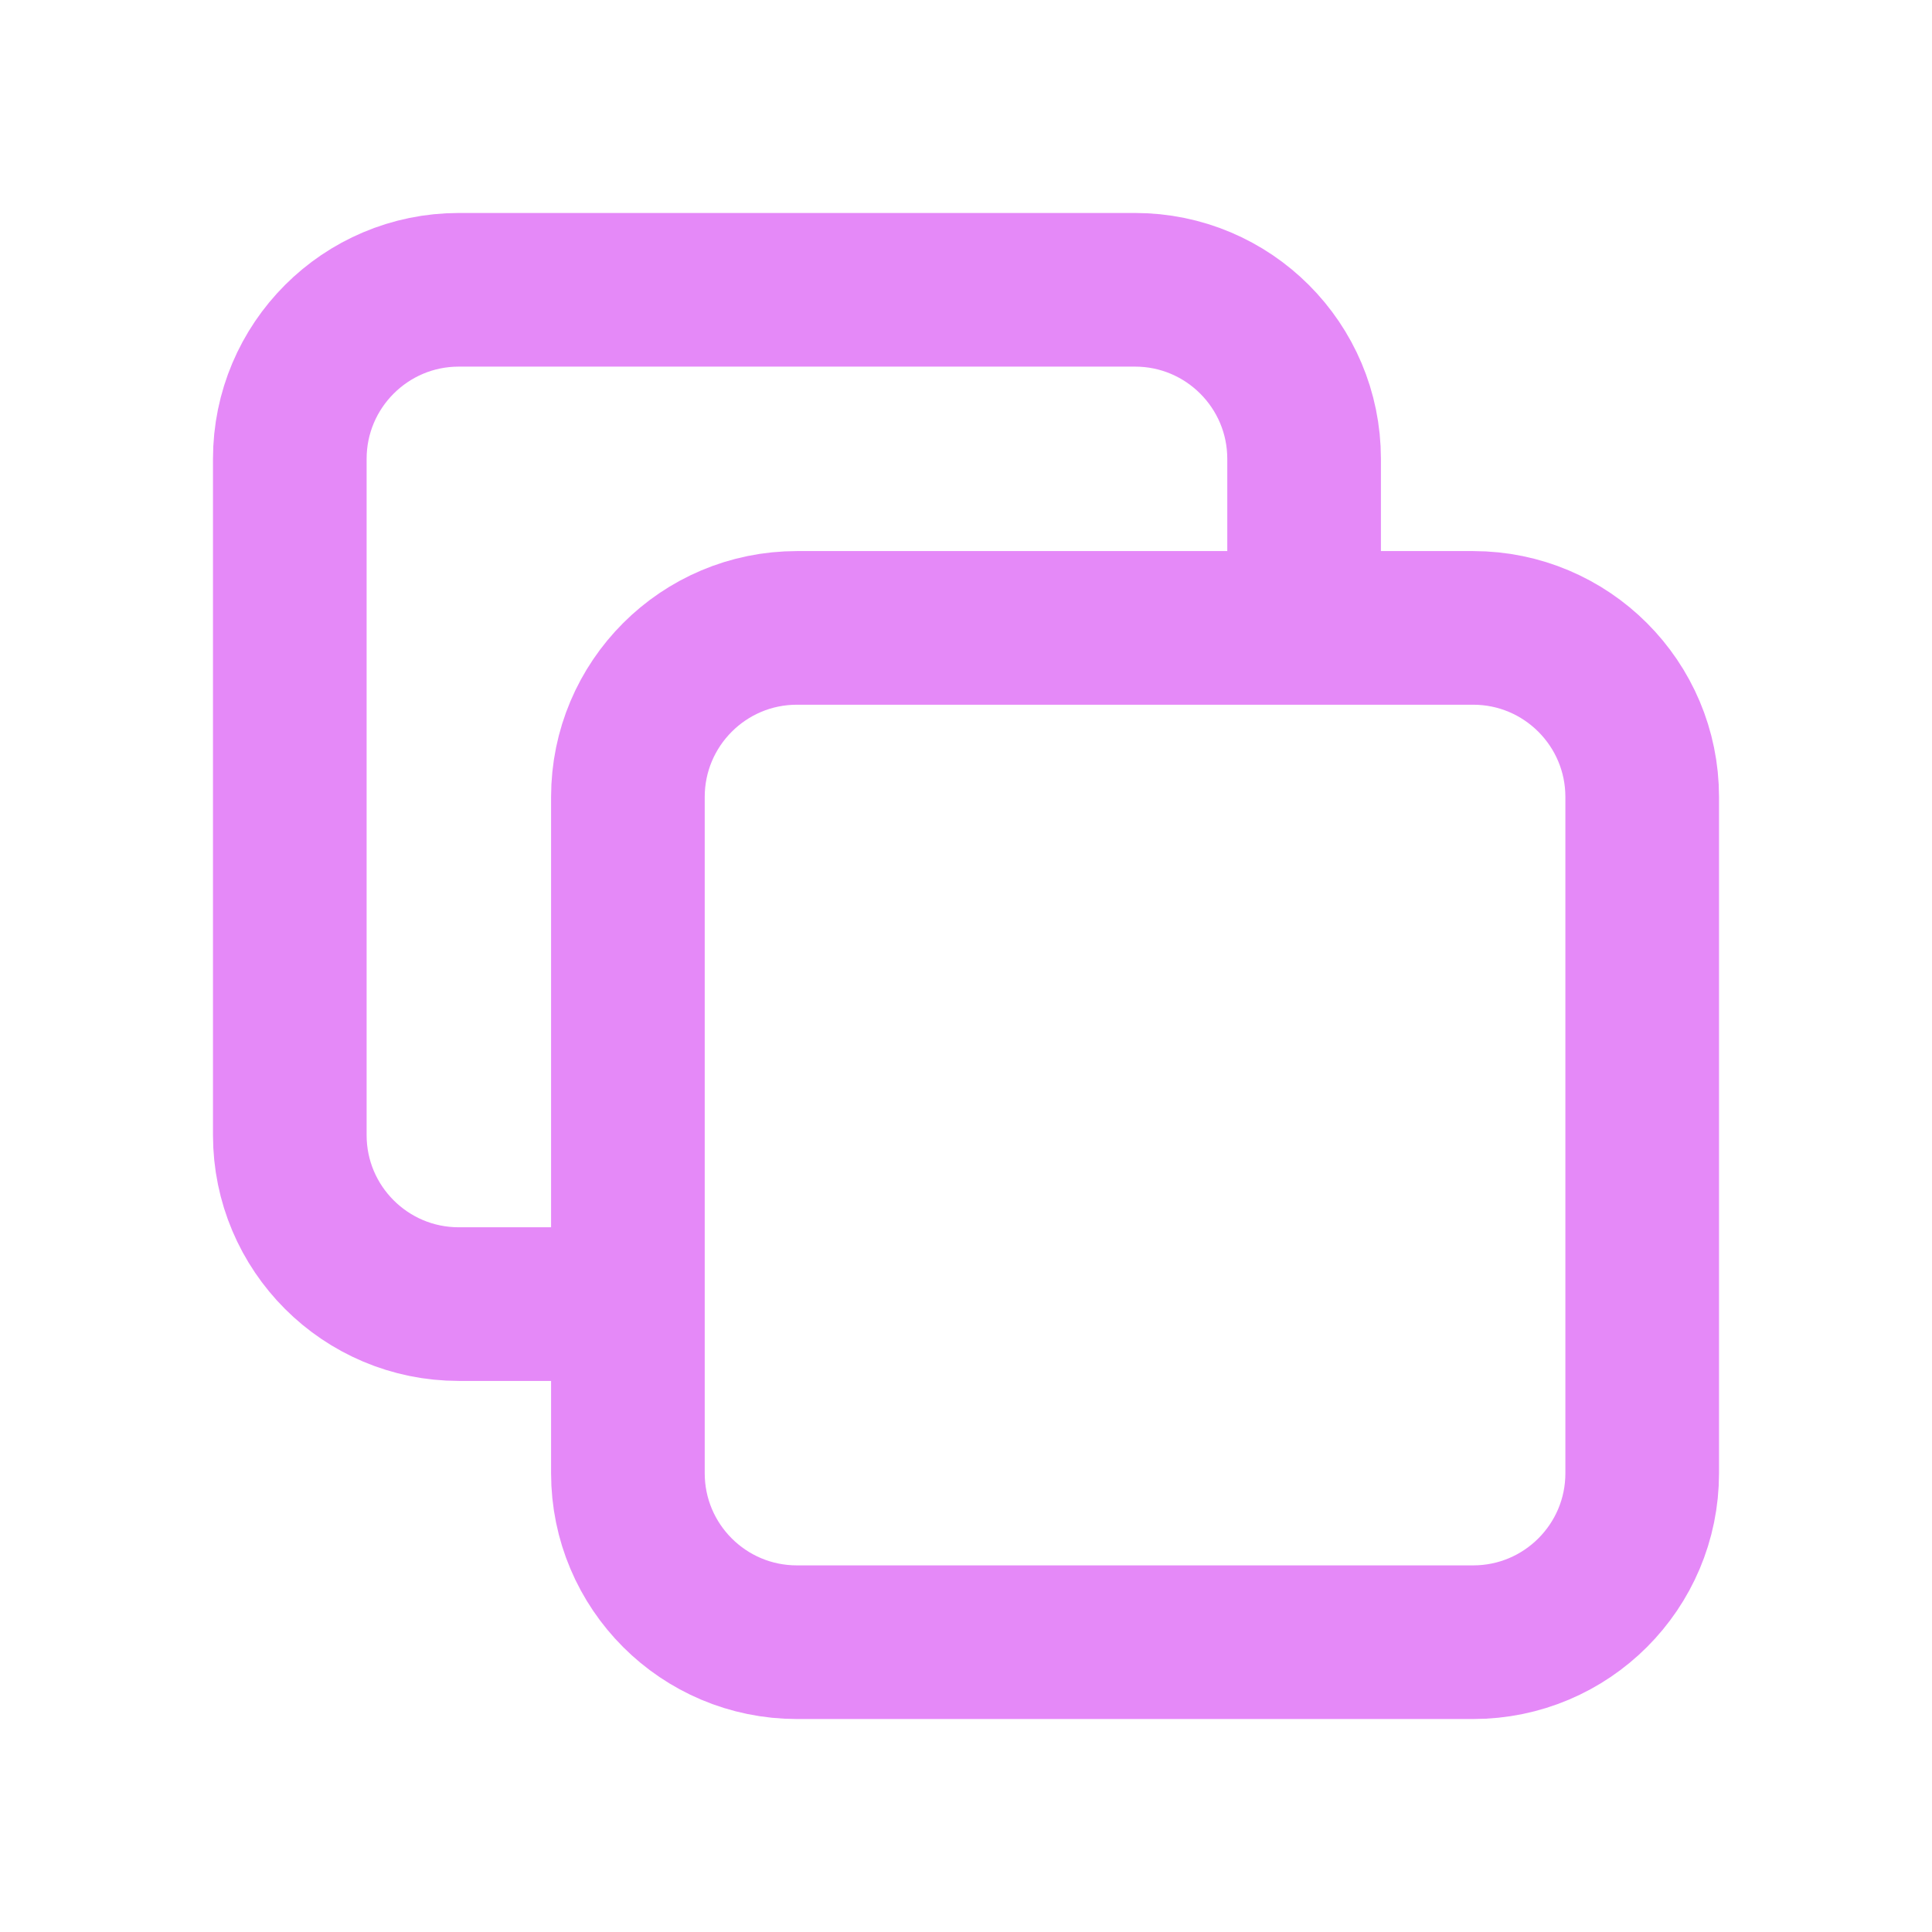
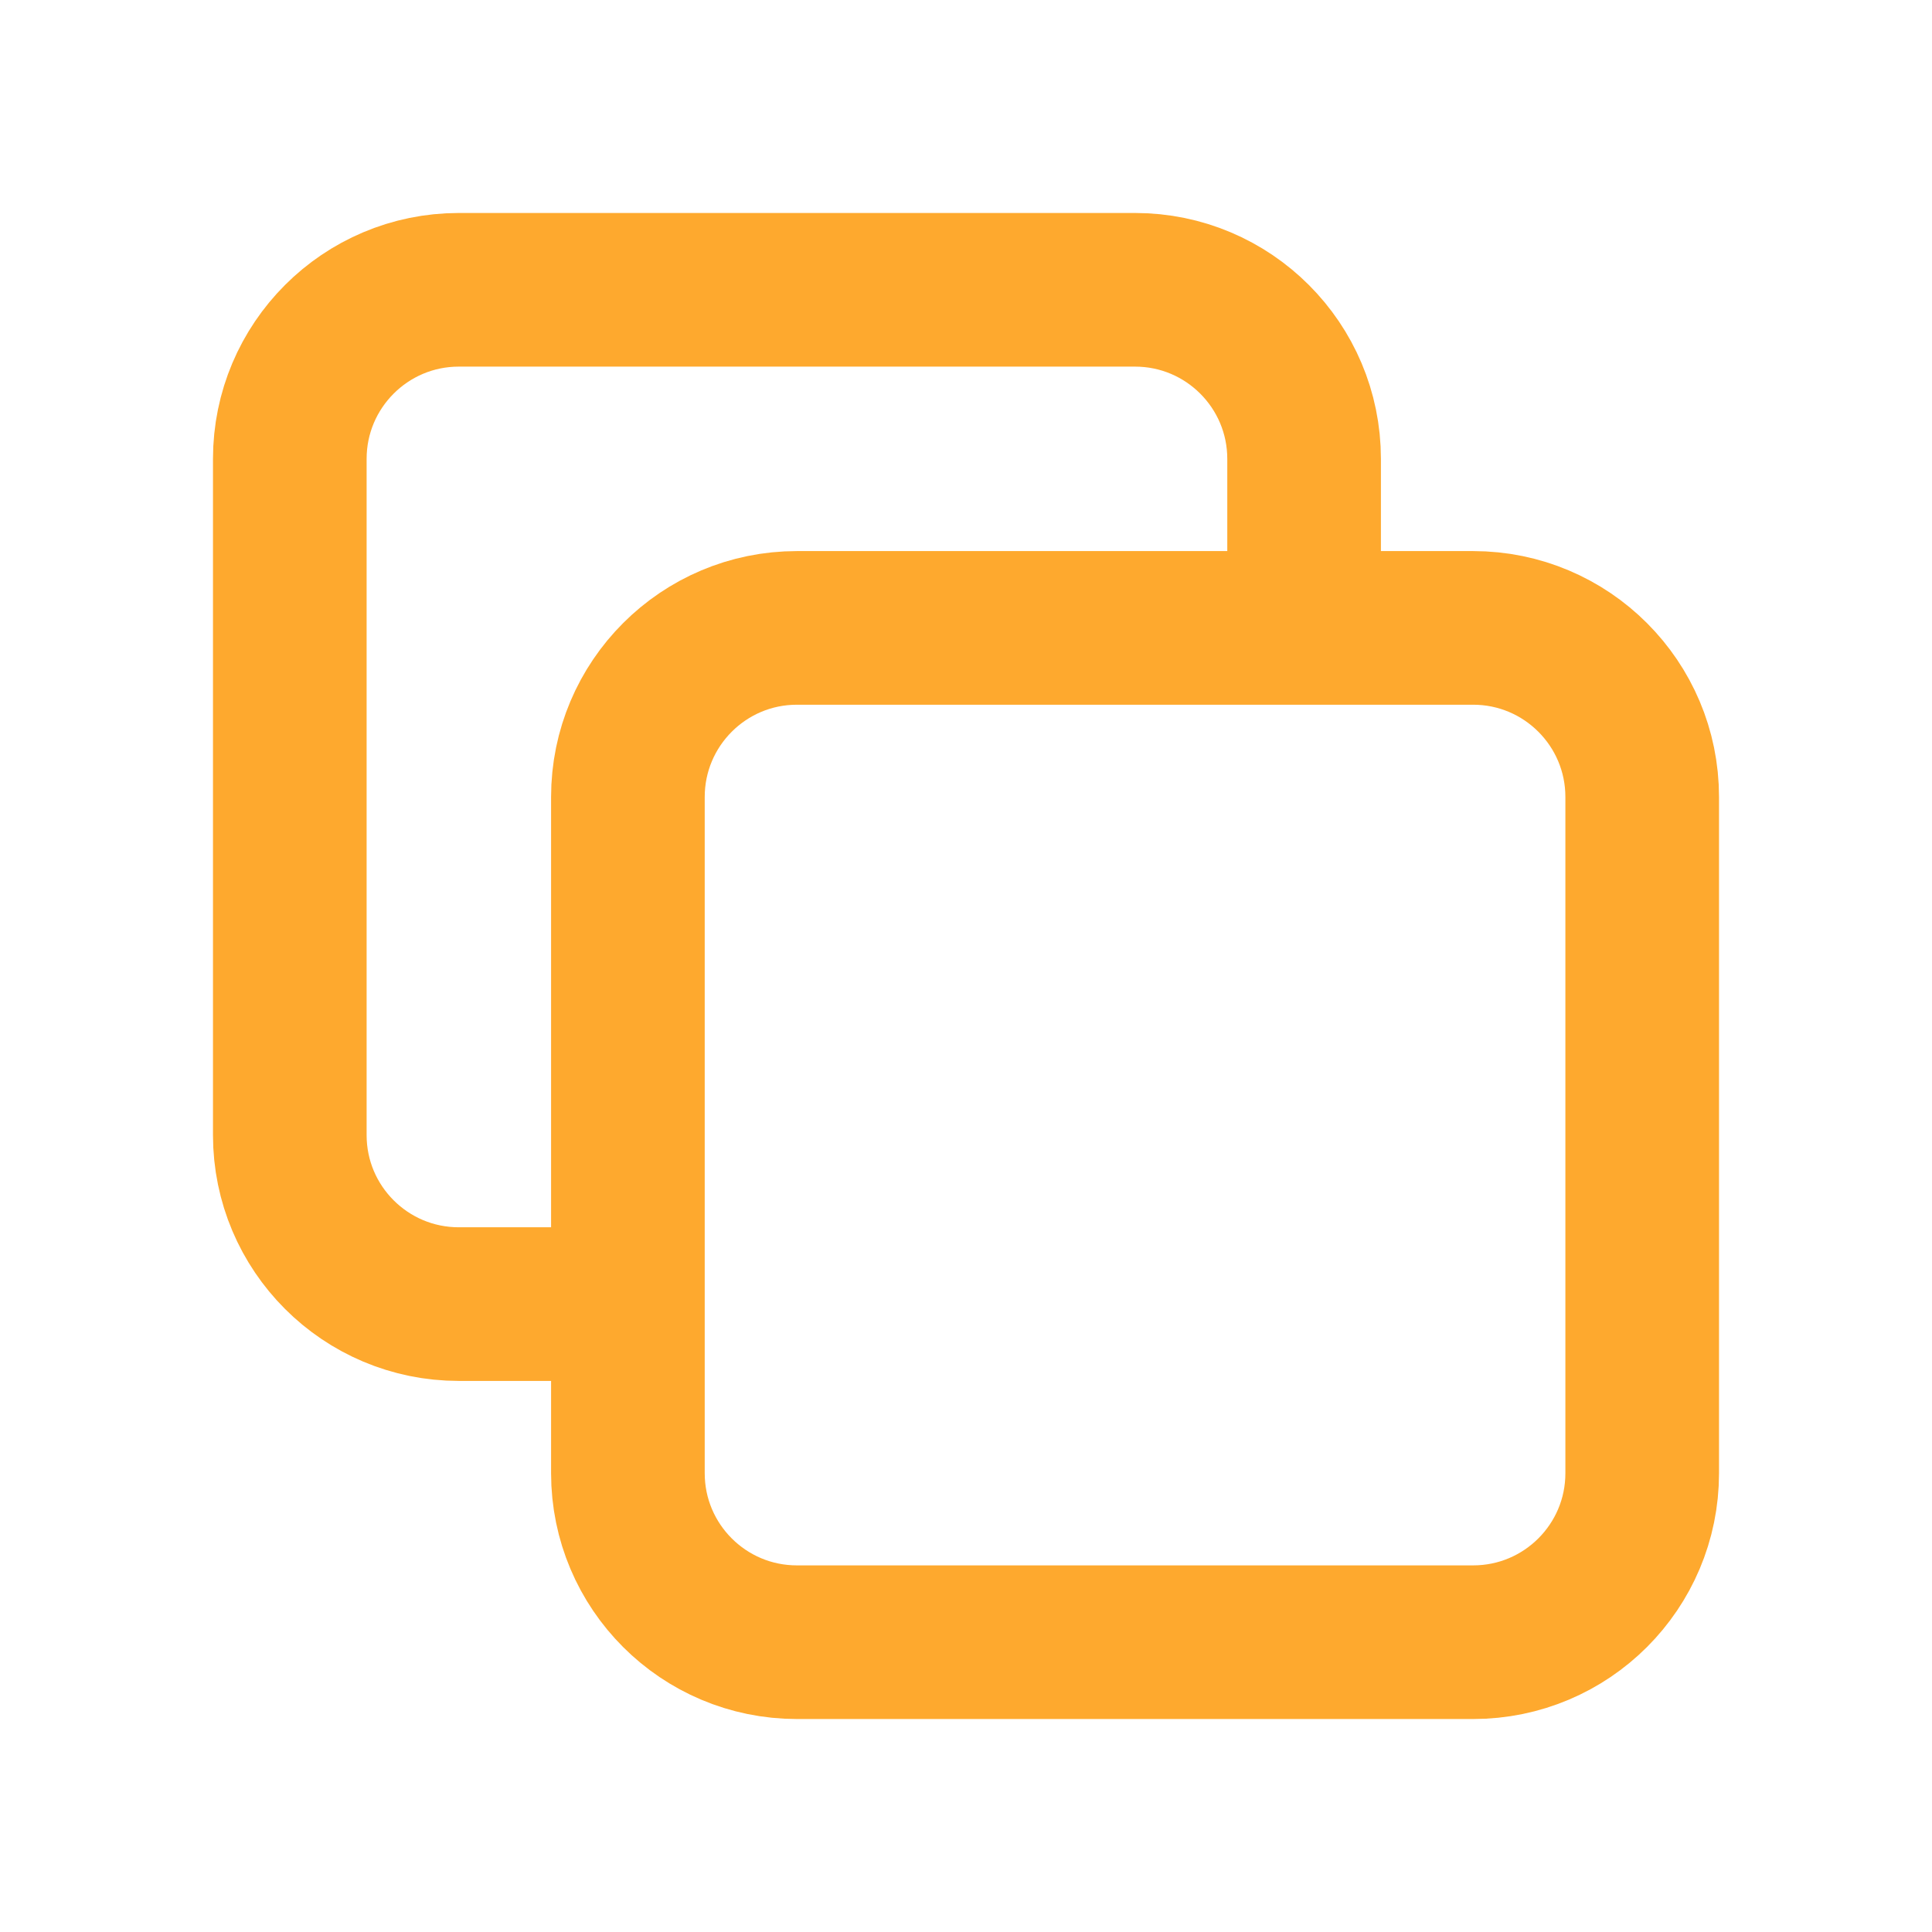
<svg xmlns="http://www.w3.org/2000/svg" width="21" height="21" viewBox="0 0 21 21" fill="none">
-   <path d="M6.825 14.175H4.987C3.973 14.175 3.15 13.353 3.15 12.338V4.988C3.15 3.973 3.973 3.15 4.987 3.15H12.337C13.352 3.15 14.175 3.973 14.175 4.988V6.825M8.662 17.85H16.012C17.027 17.85 17.85 17.028 17.85 16.013V8.663C17.85 7.648 17.027 6.825 16.012 6.825H8.662C7.648 6.825 6.825 7.648 6.825 8.663V16.013C6.825 17.028 7.648 17.85 8.662 17.85Z" stroke="#E589F8" stroke-width="1.67" stroke-linecap="round" stroke-linejoin="round" />
+   <path d="M6.825 14.175H4.987C3.973 14.175 3.15 13.353 3.15 12.338V4.988C3.15 3.973 3.973 3.15 4.987 3.15H12.337C13.352 3.15 14.175 3.973 14.175 4.988V6.825M8.662 17.85H16.012C17.027 17.85 17.85 17.028 17.85 16.013V8.663C17.85 7.648 17.027 6.825 16.012 6.825H8.662C7.648 6.825 6.825 7.648 6.825 8.663V16.013C6.825 17.028 7.648 17.85 8.662 17.85Z" stroke="#fea92e" stroke-width="1.67" stroke-linecap="round" stroke-linejoin="round" />
</svg>
